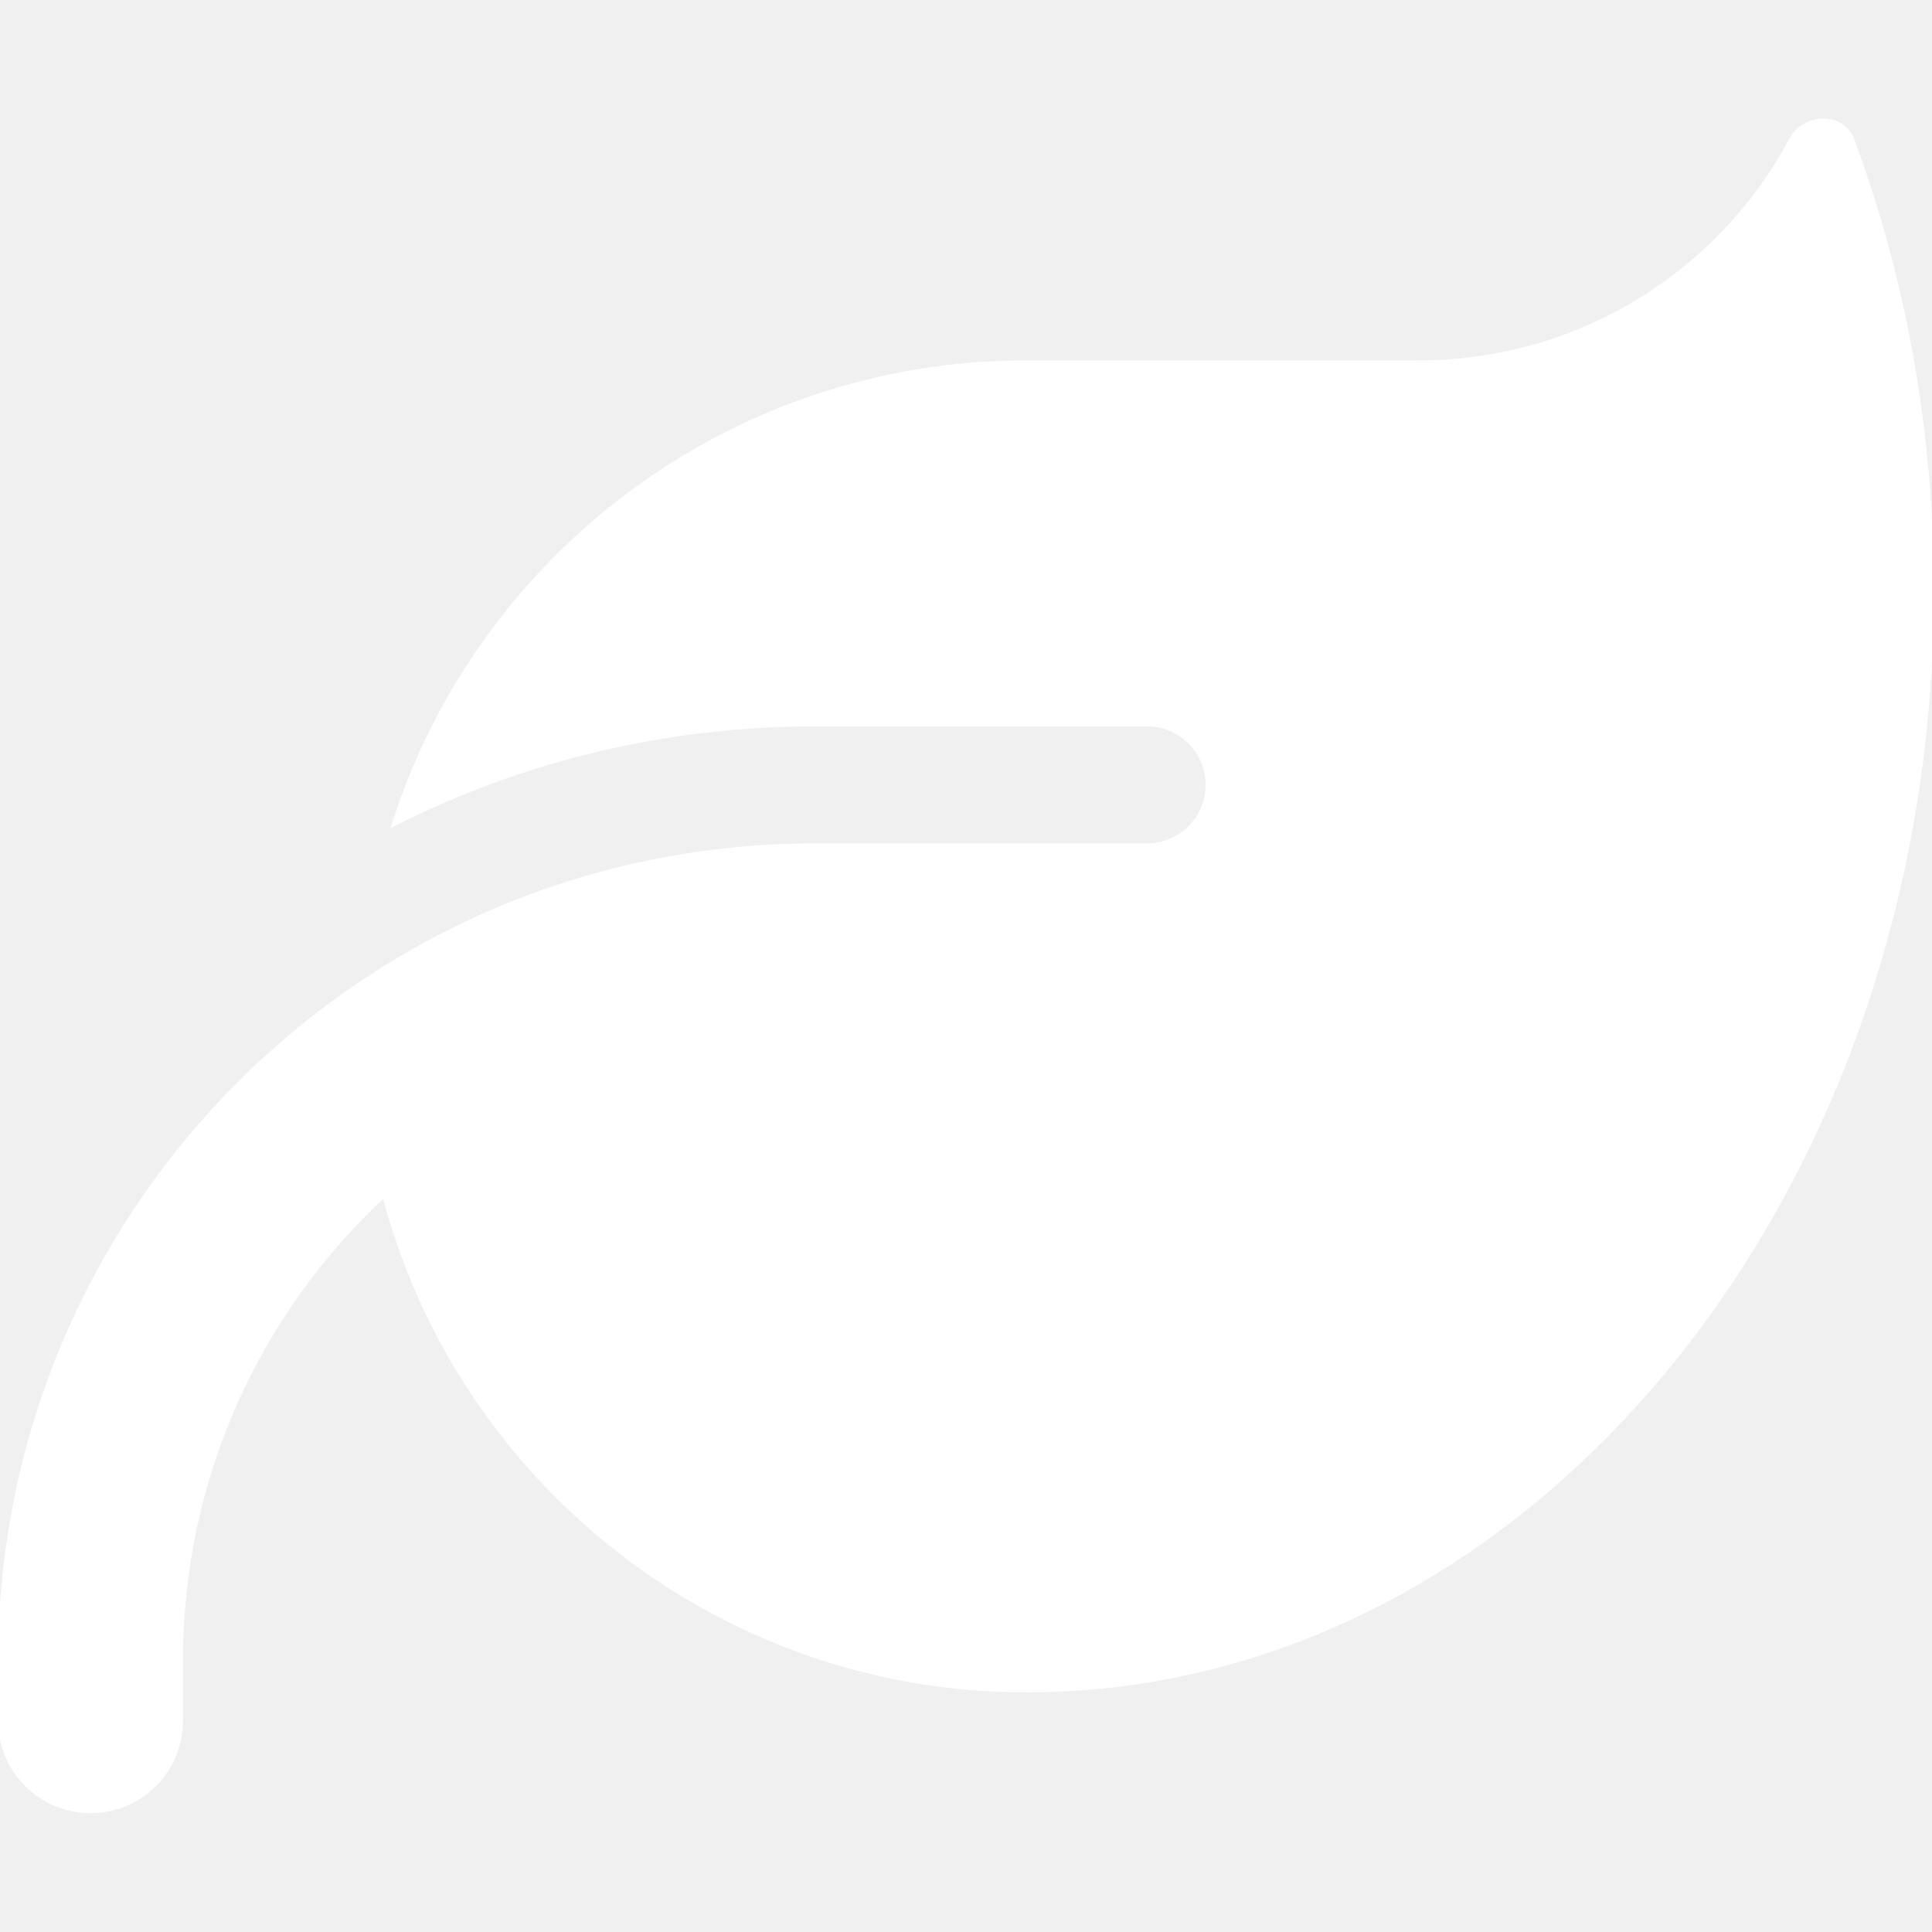
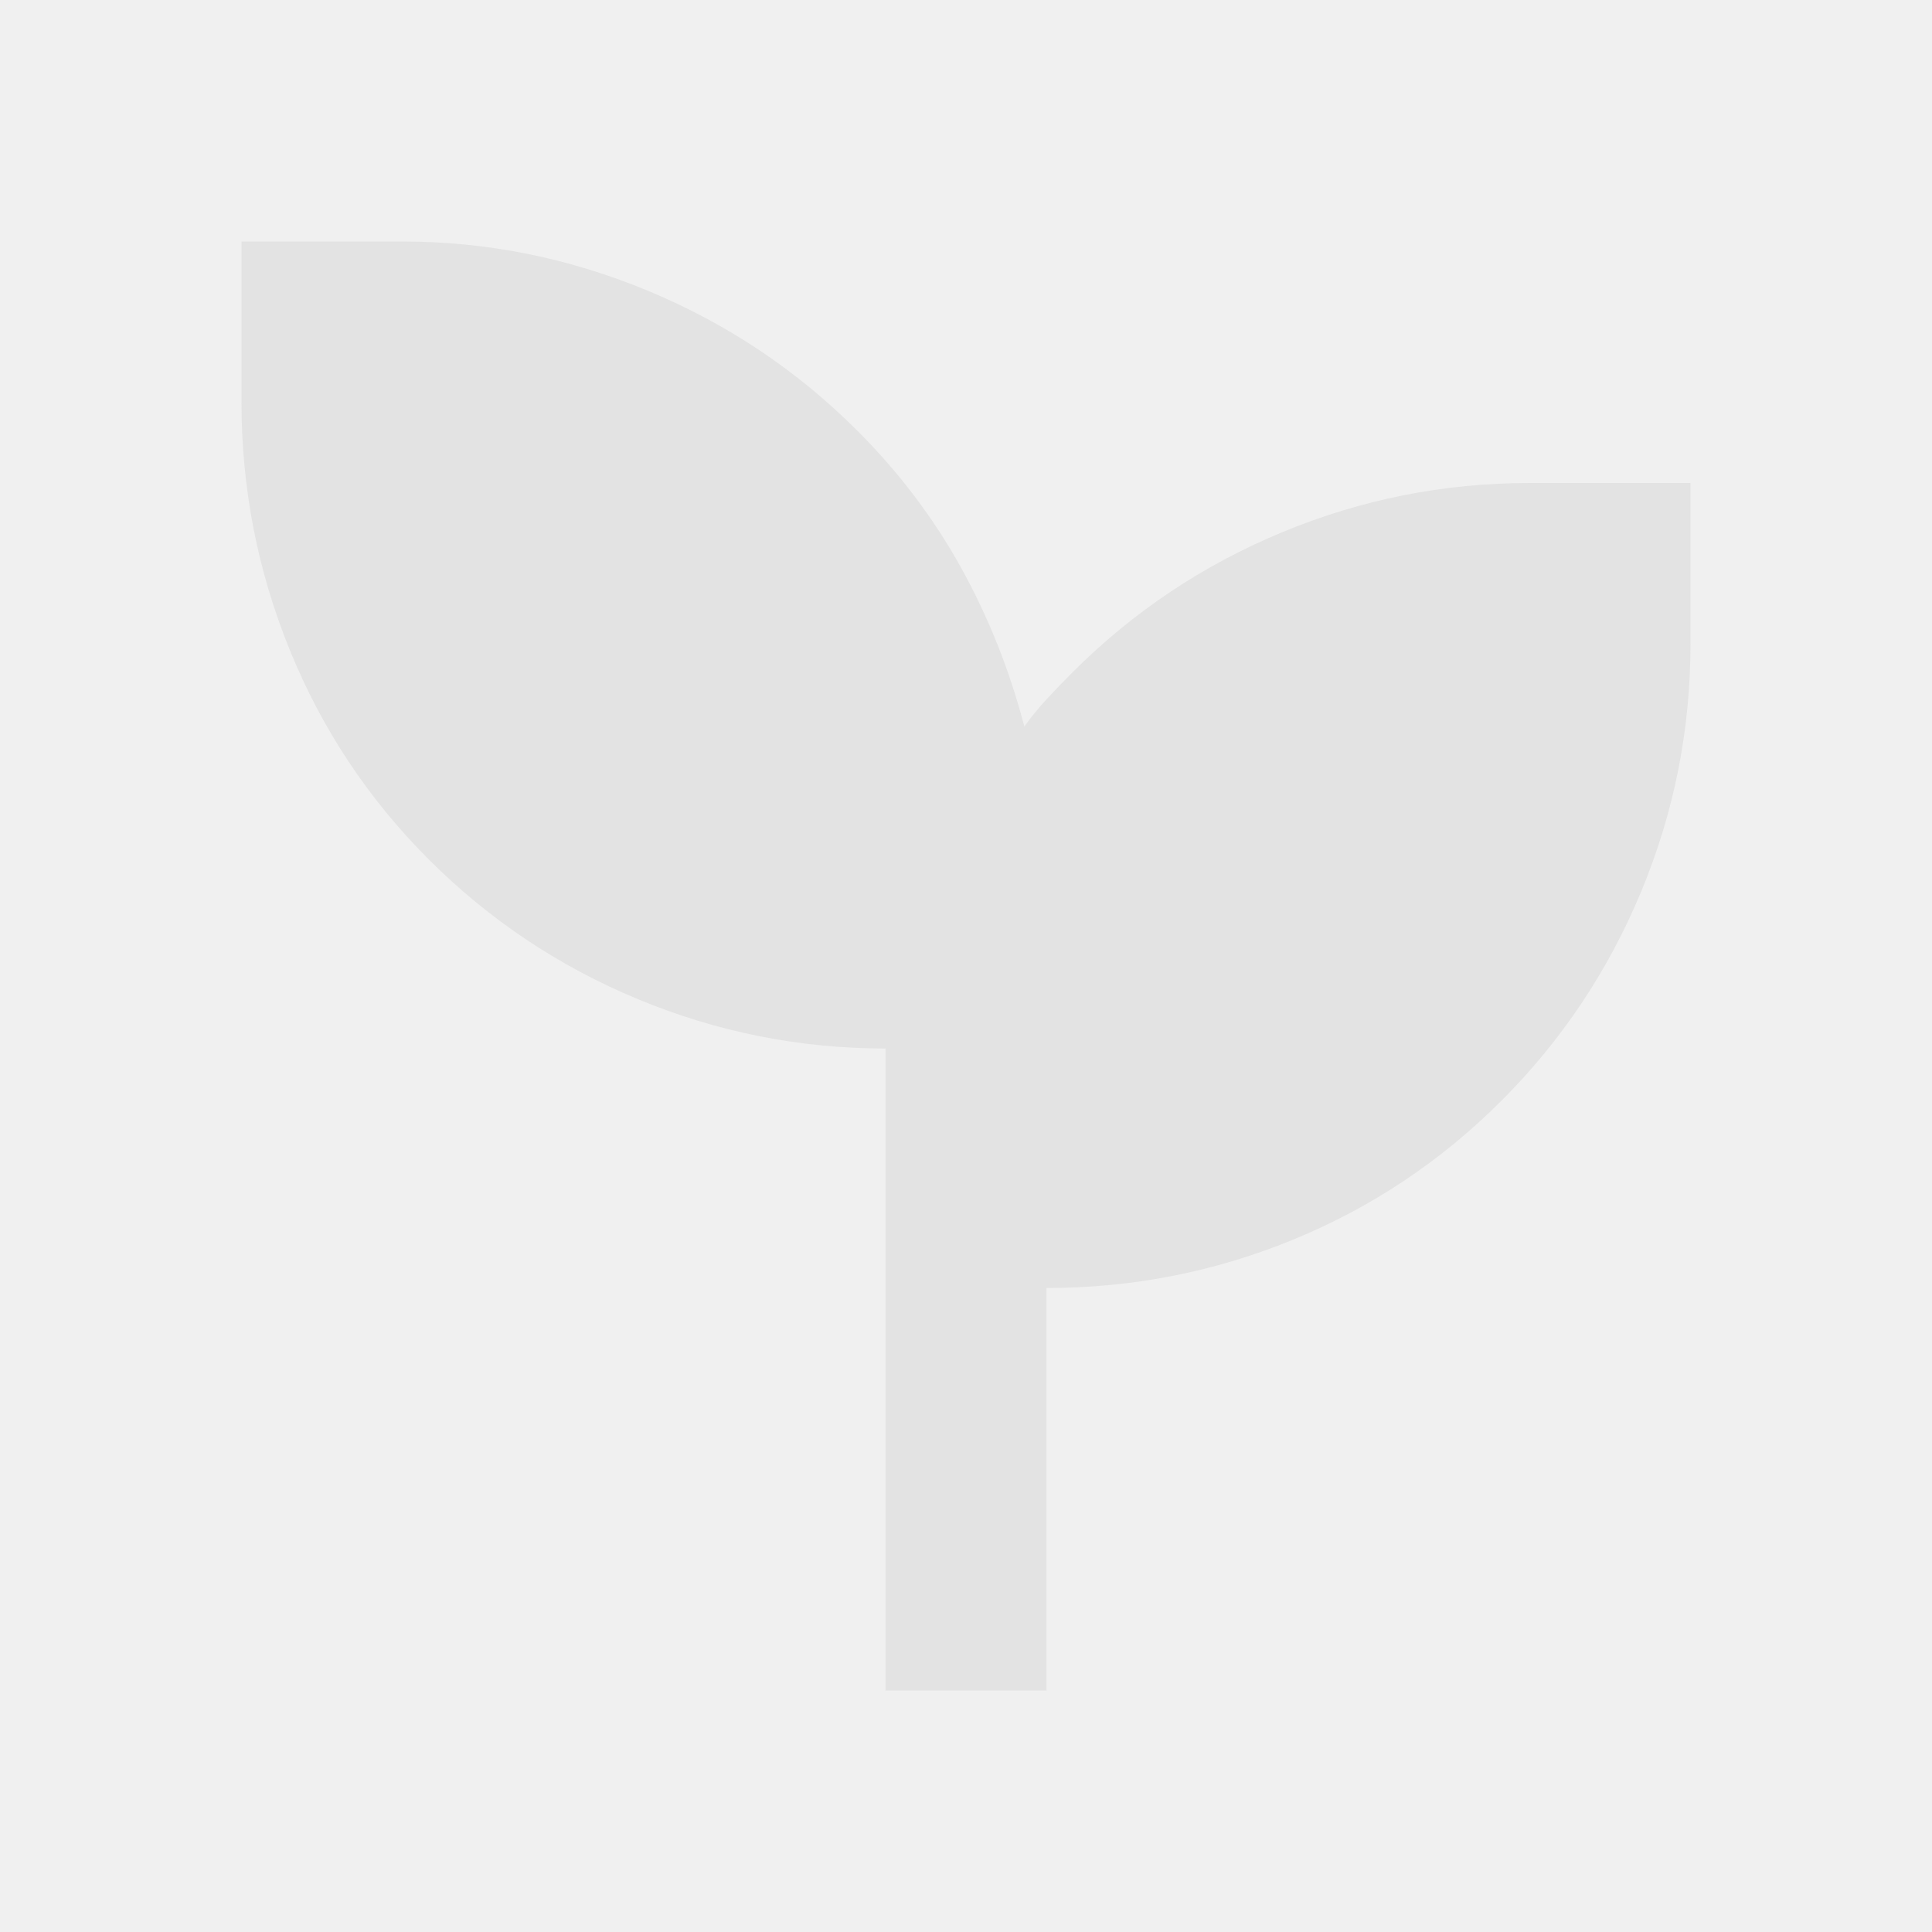
- <svg xmlns="http://www.w3.org/2000/svg" viewBox="0 0 512 512">
-   <path fill="white" stroke="white" d="M272 96c-78.6 0-145.1 51.5-167.7 122.5c33.6-17 71.5-26.5 111.7-26.5l88 0c8.8 0 16 7.2 16 16s-7.2 16-16 16l-16 0-72 0s0 0 0 0c-16.6 0-32.7 1.9-48.3 5.4c-25.9 5.9-49.9 16.4-71.4 30.7c0 0 0 0 0 0C38.3 298.8 0 364.9 0 440l0 16c0 13.3 10.7 24 24 24s24-10.7 24-24l0-16c0-48.7 20.7-92.5 53.8-123.2C121.6 392.3 190.3 448 272 448l1 0c132.1-.7 239-130.9 239-291.4c0-42.6-7.5-83.1-21.1-119.6c-2.6-6.9-12.7-6.6-16.2-.1C455.9 72.1 418.7 96 376 96L272 96z" />
+ <svg xmlns="http://www.w3.org/2000/svg" height="24px" viewBox="0 -960 960 960" width="24px" fill="#e3e3e3">
+   <path d="M440-120v-319q-64 0-123-24.5T213-533q-45-45-69-104t-24-123v-80h80q63 0 122 24.5T426-746q31 31 51.5 68t31.5 79q5-7 11-13.5t13-13.5q45-45 104-69.5T760-720h80v80q0 64-24.5 123T746-413q-45 45-103.5 69T520-320v200h-80Z" />
</svg>
